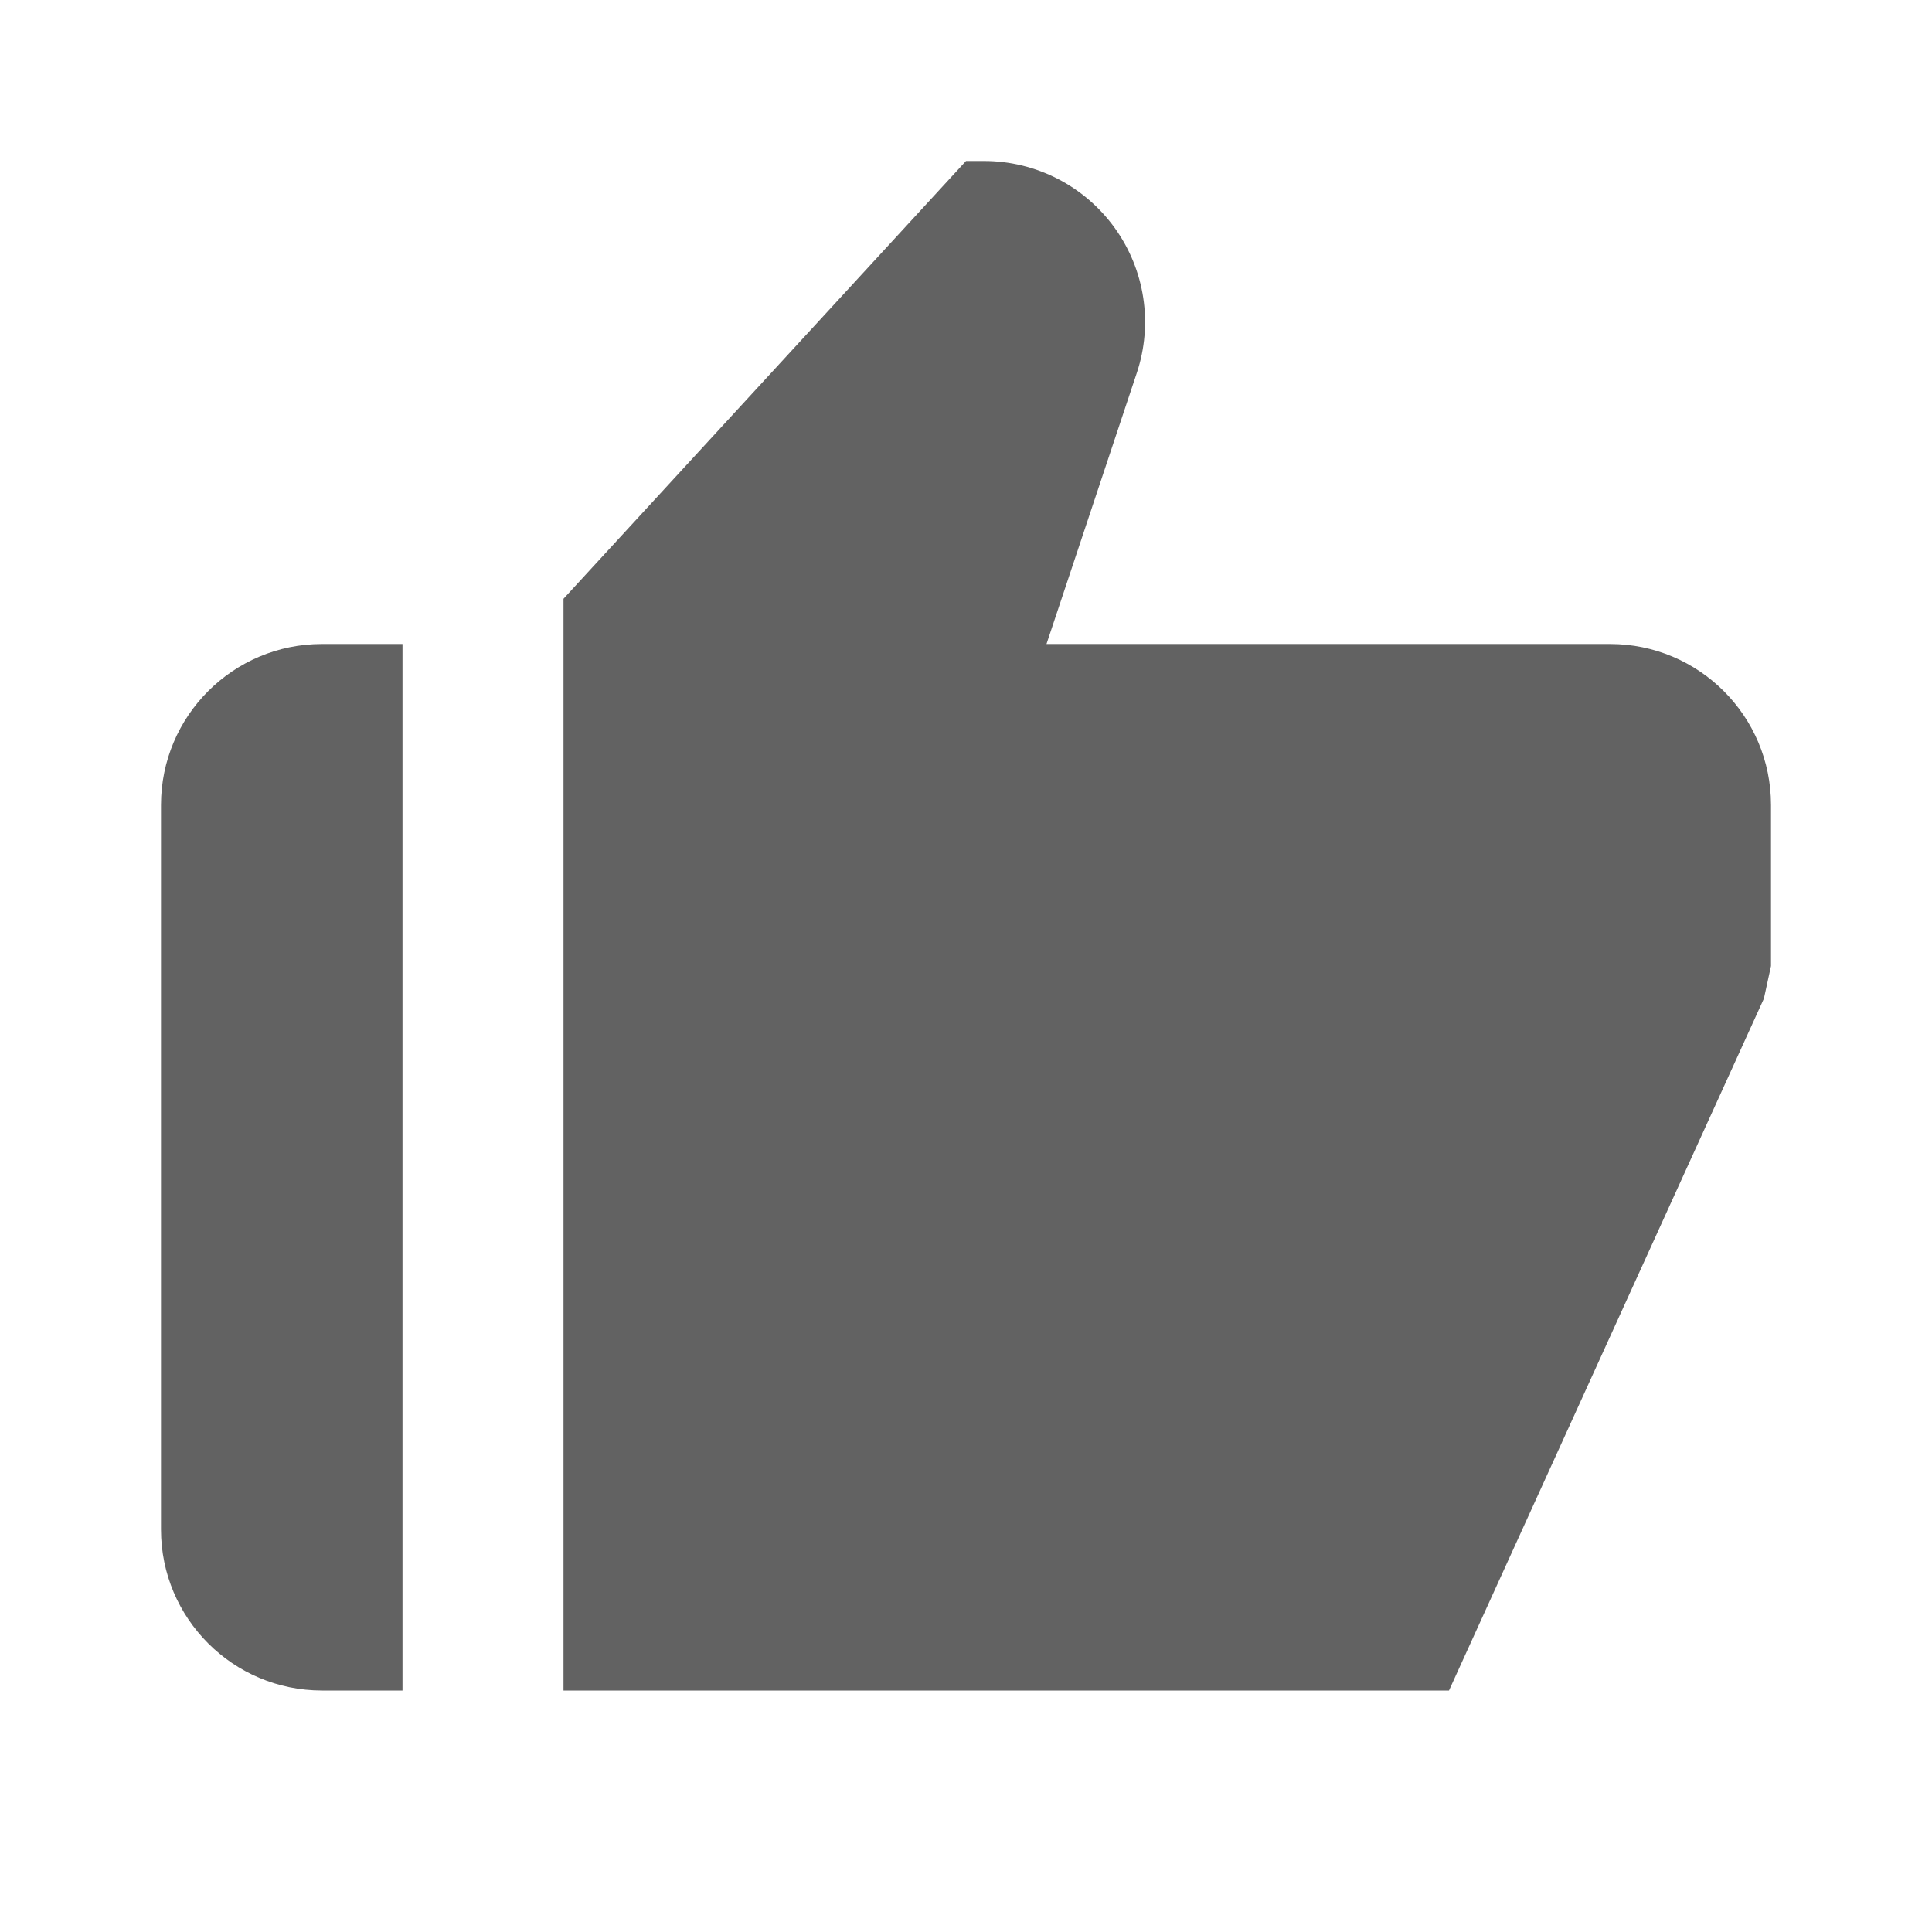
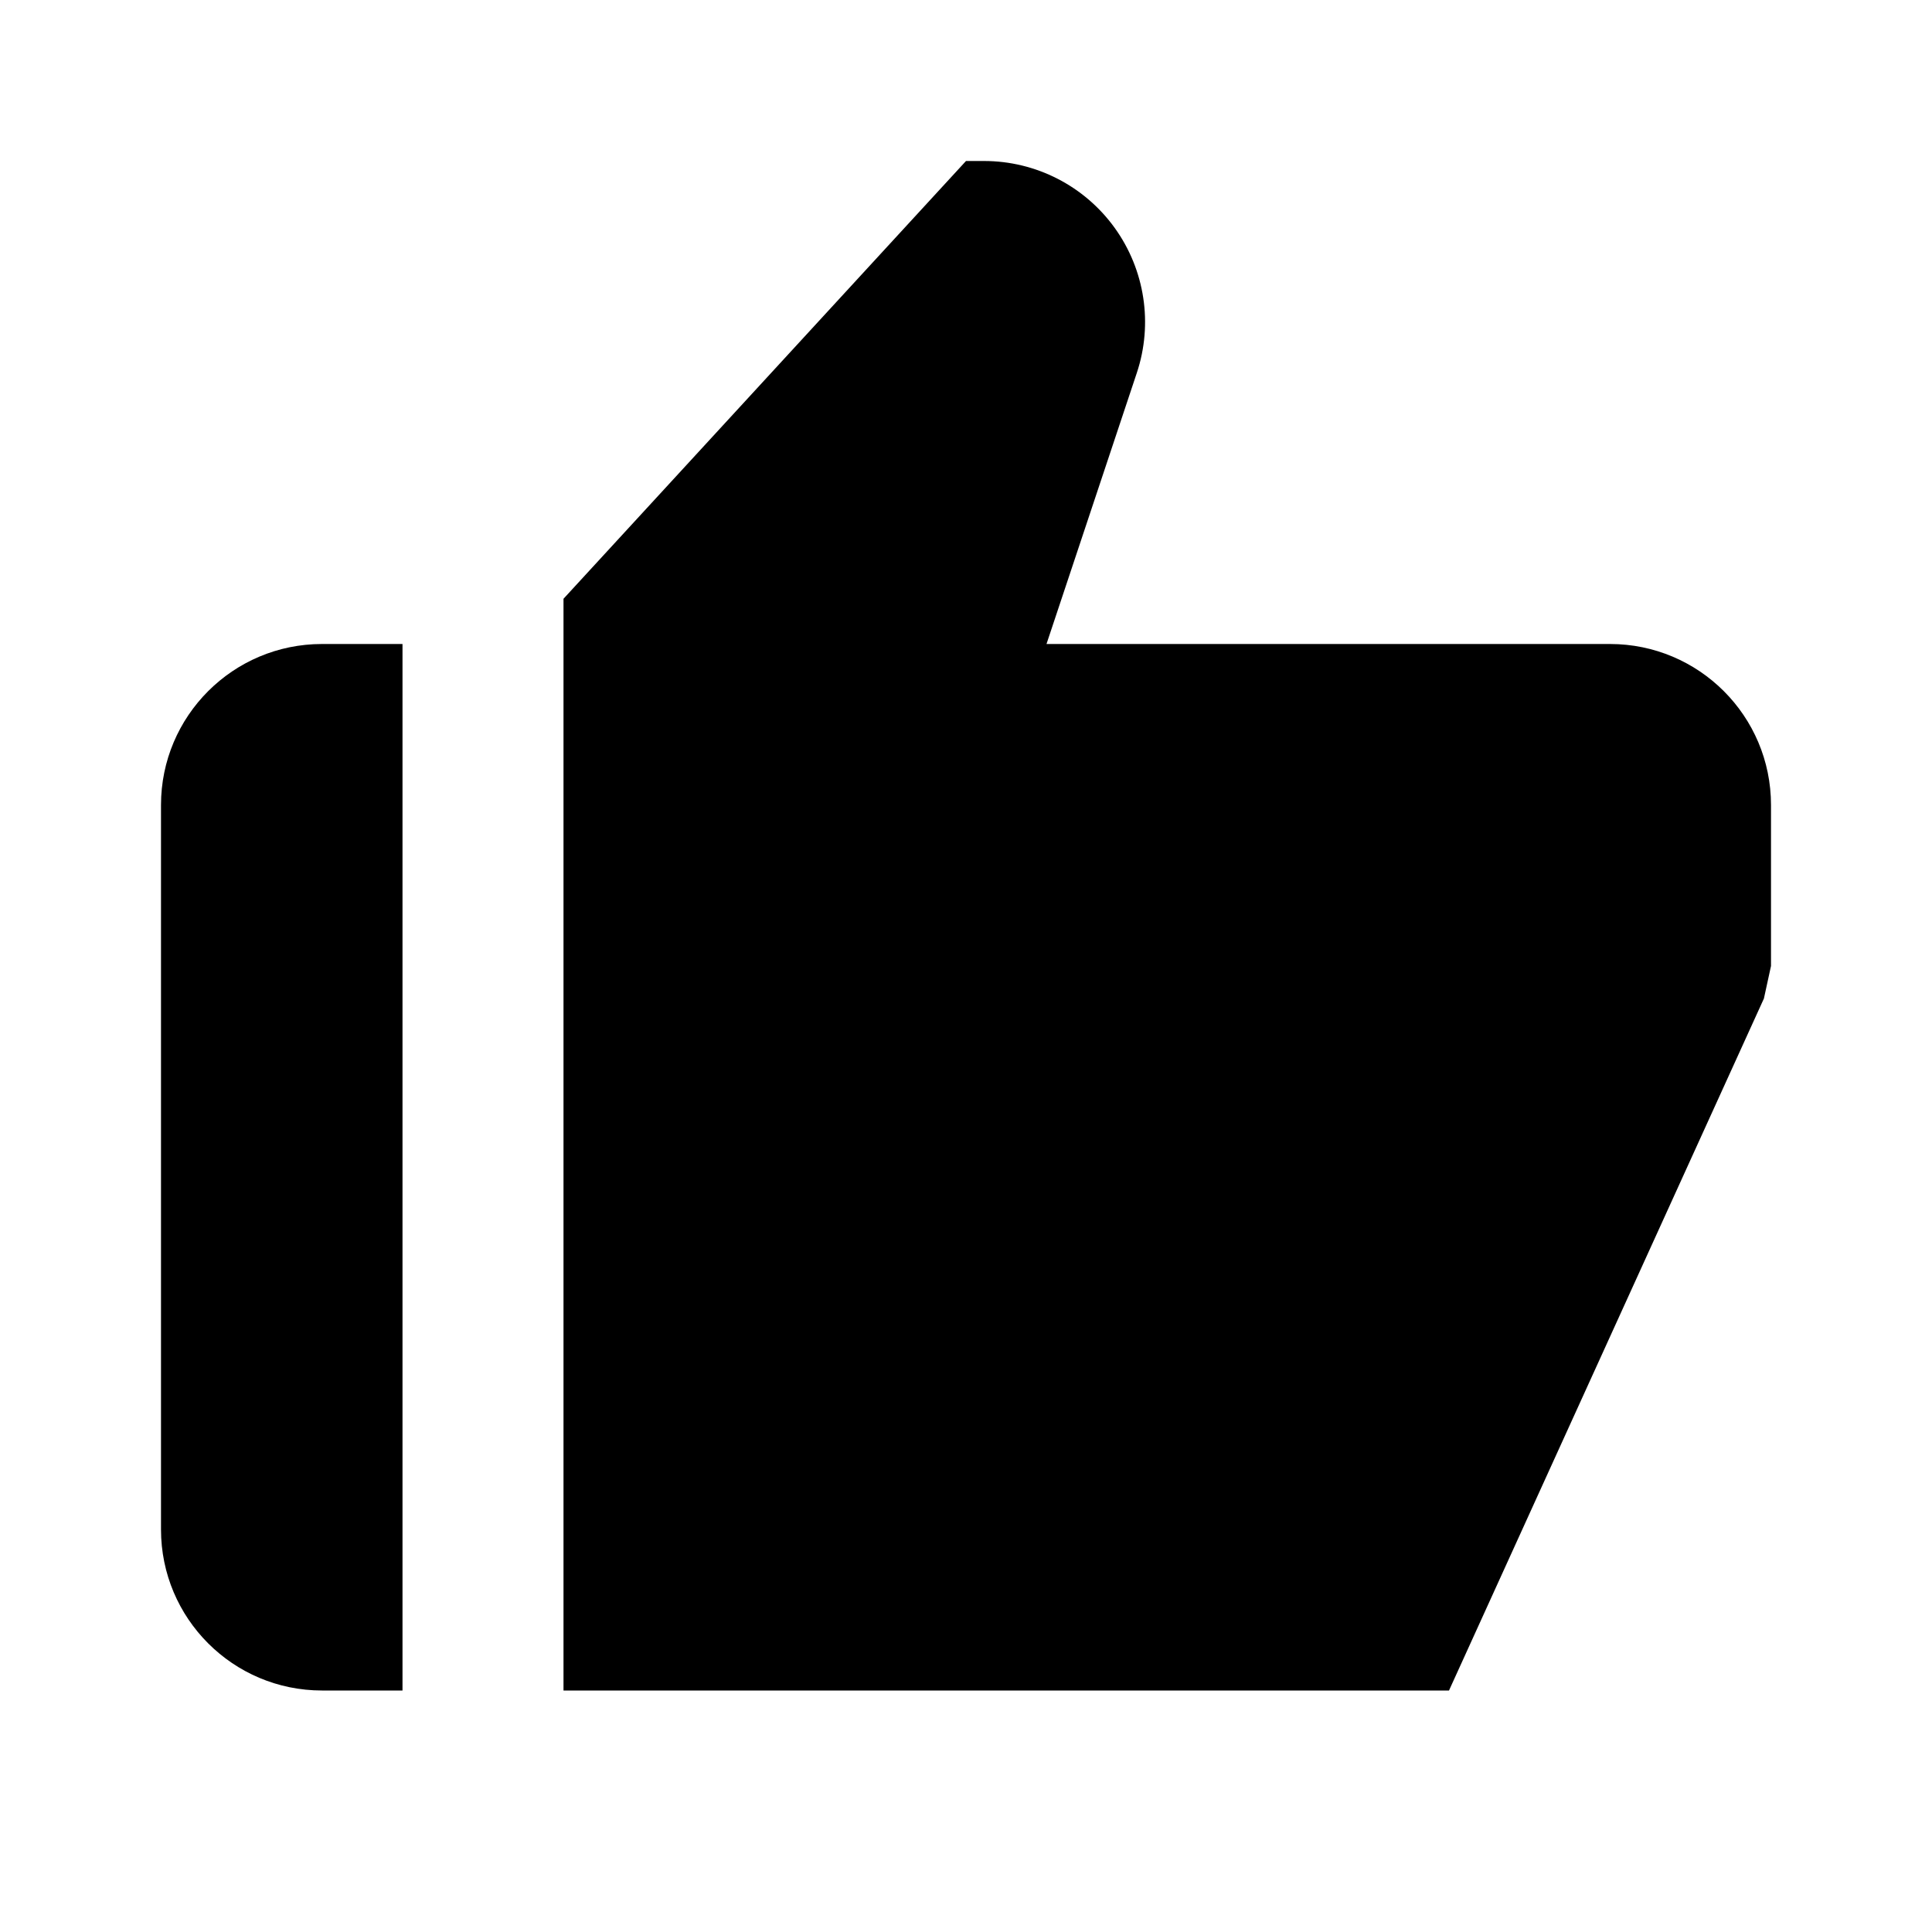
<svg xmlns="http://www.w3.org/2000/svg" width="24" height="24" preserveAspectRatio="xMidYMid meet" viewBox="0 0 24 24" style="-ms-transform: rotate(360deg); -webkit-transform: rotate(360deg); transform: rotate(360deg);">
-   <path d="M4 21h1V8H4a2 2 0 0 0-2 2v9a2 2 0 0 0 2 2zM20 8h-7l1.122-3.368A2 2 0 0 0 12.225 2H12L7 7.438V21h11l3.912-8.596L22 12v-2a2 2 0 0 0-2-2z" fill="#626262" />
+   <path d="M4 21h1V8H4a2 2 0 0 0-2 2v9a2 2 0 0 0 2 2zM20 8h-7l1.122-3.368A2 2 0 0 0 12.225 2H12L7 7.438V21h11l3.912-8.596L22 12v-2a2 2 0 0 0-2-2z" fill="currentColor" />
  <rect x="0" y="0" width="24" height="24" fill="rgba(0, 0, 0, 0)" />
</svg>
